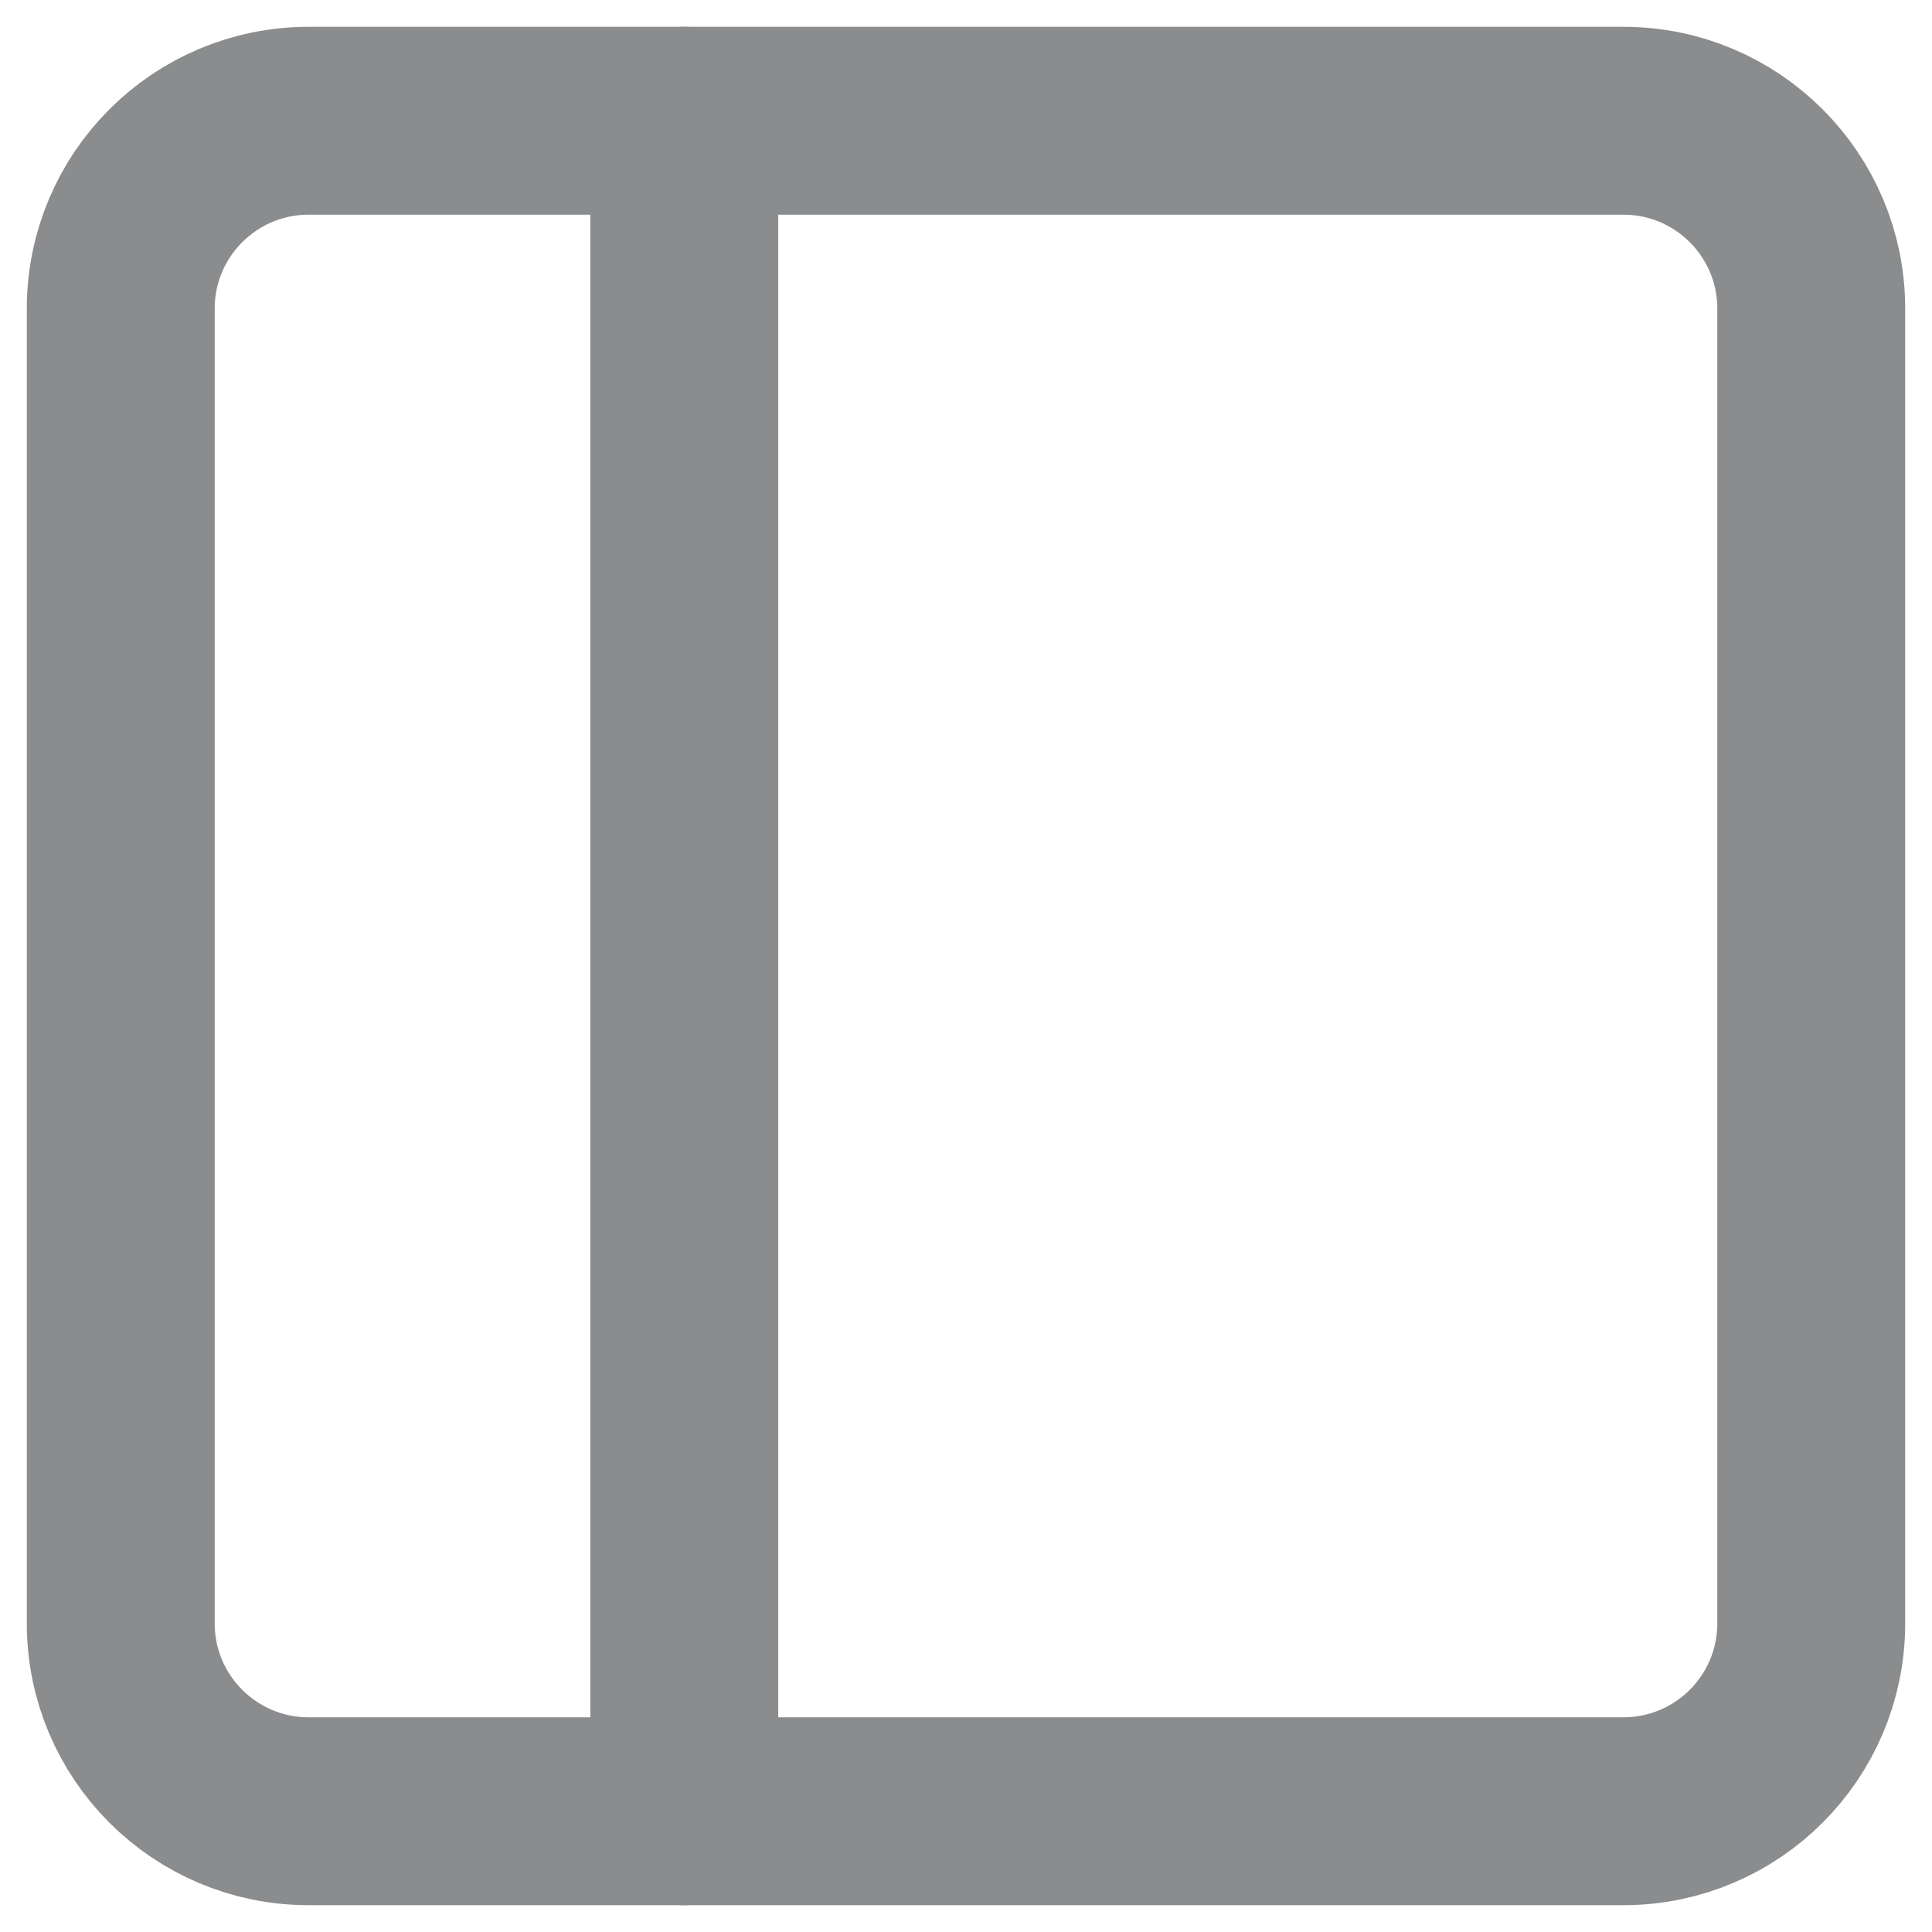
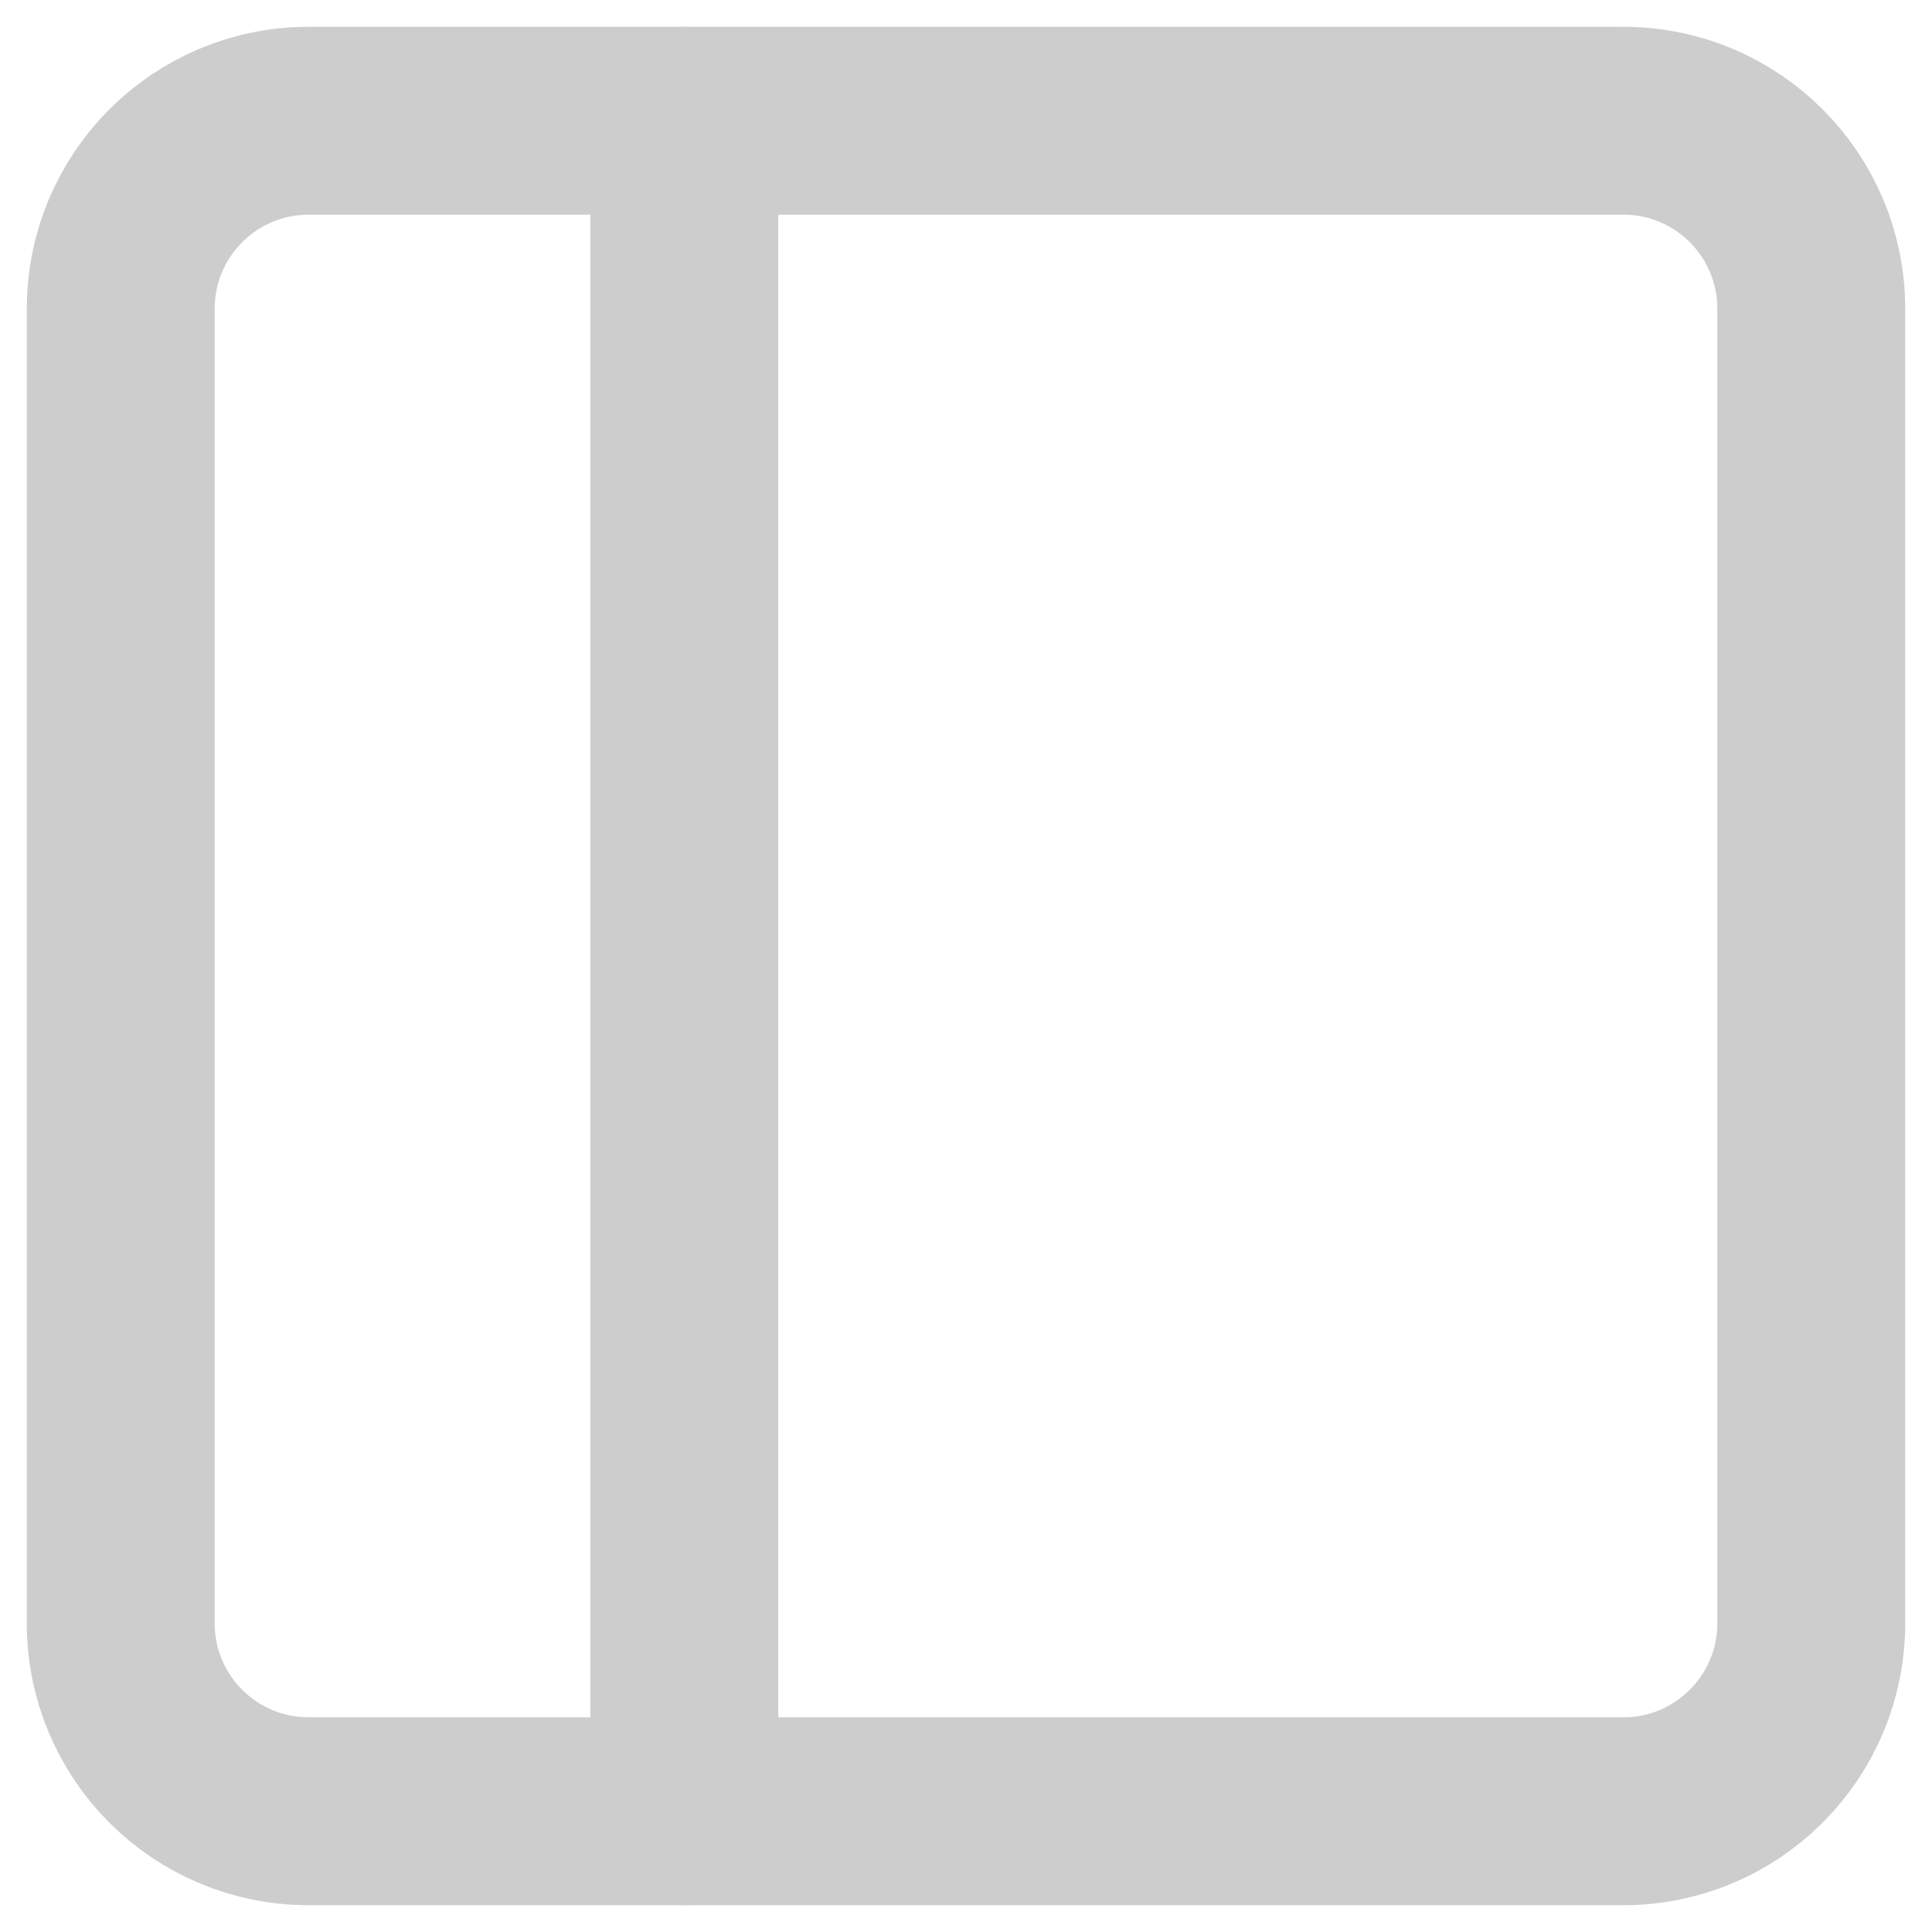
<svg xmlns="http://www.w3.org/2000/svg" width="16px" height="16px" viewBox="0 0 16 16" version="1.1">
  <defs />
  <g id="Page-1" stroke="none" stroke-width="1" fill="none" fill-rule="evenodd">
    <g id="Artboard" transform="translate(-1441, -218)">
      <g id="icon-sidebar" transform="translate(1439, 216)">
        <rect id="Rectangle-7" fill="#D8D8D8" opacity="0" x="0" y="0" width="20" height="20" />
-         <g id="sidebar" transform="translate(3, 3)" stroke="#8A8C8D" stroke-width="1.556" stroke-linecap="round" stroke-linejoin="round">
+         <g id="sidebar" opacity="0.198" transform="translate(3, 3)" stroke="#000000" stroke-width="1.556" stroke-linecap="round" stroke-linejoin="round">
          <rect id="Rectangle-path" x="0" y="0" width="14" height="14" rx="1.556" />
          <path d="M4.667,0 L4.667,14" id="Shape" />
        </g>
      </g>
    </g>
  </g>
</svg>
